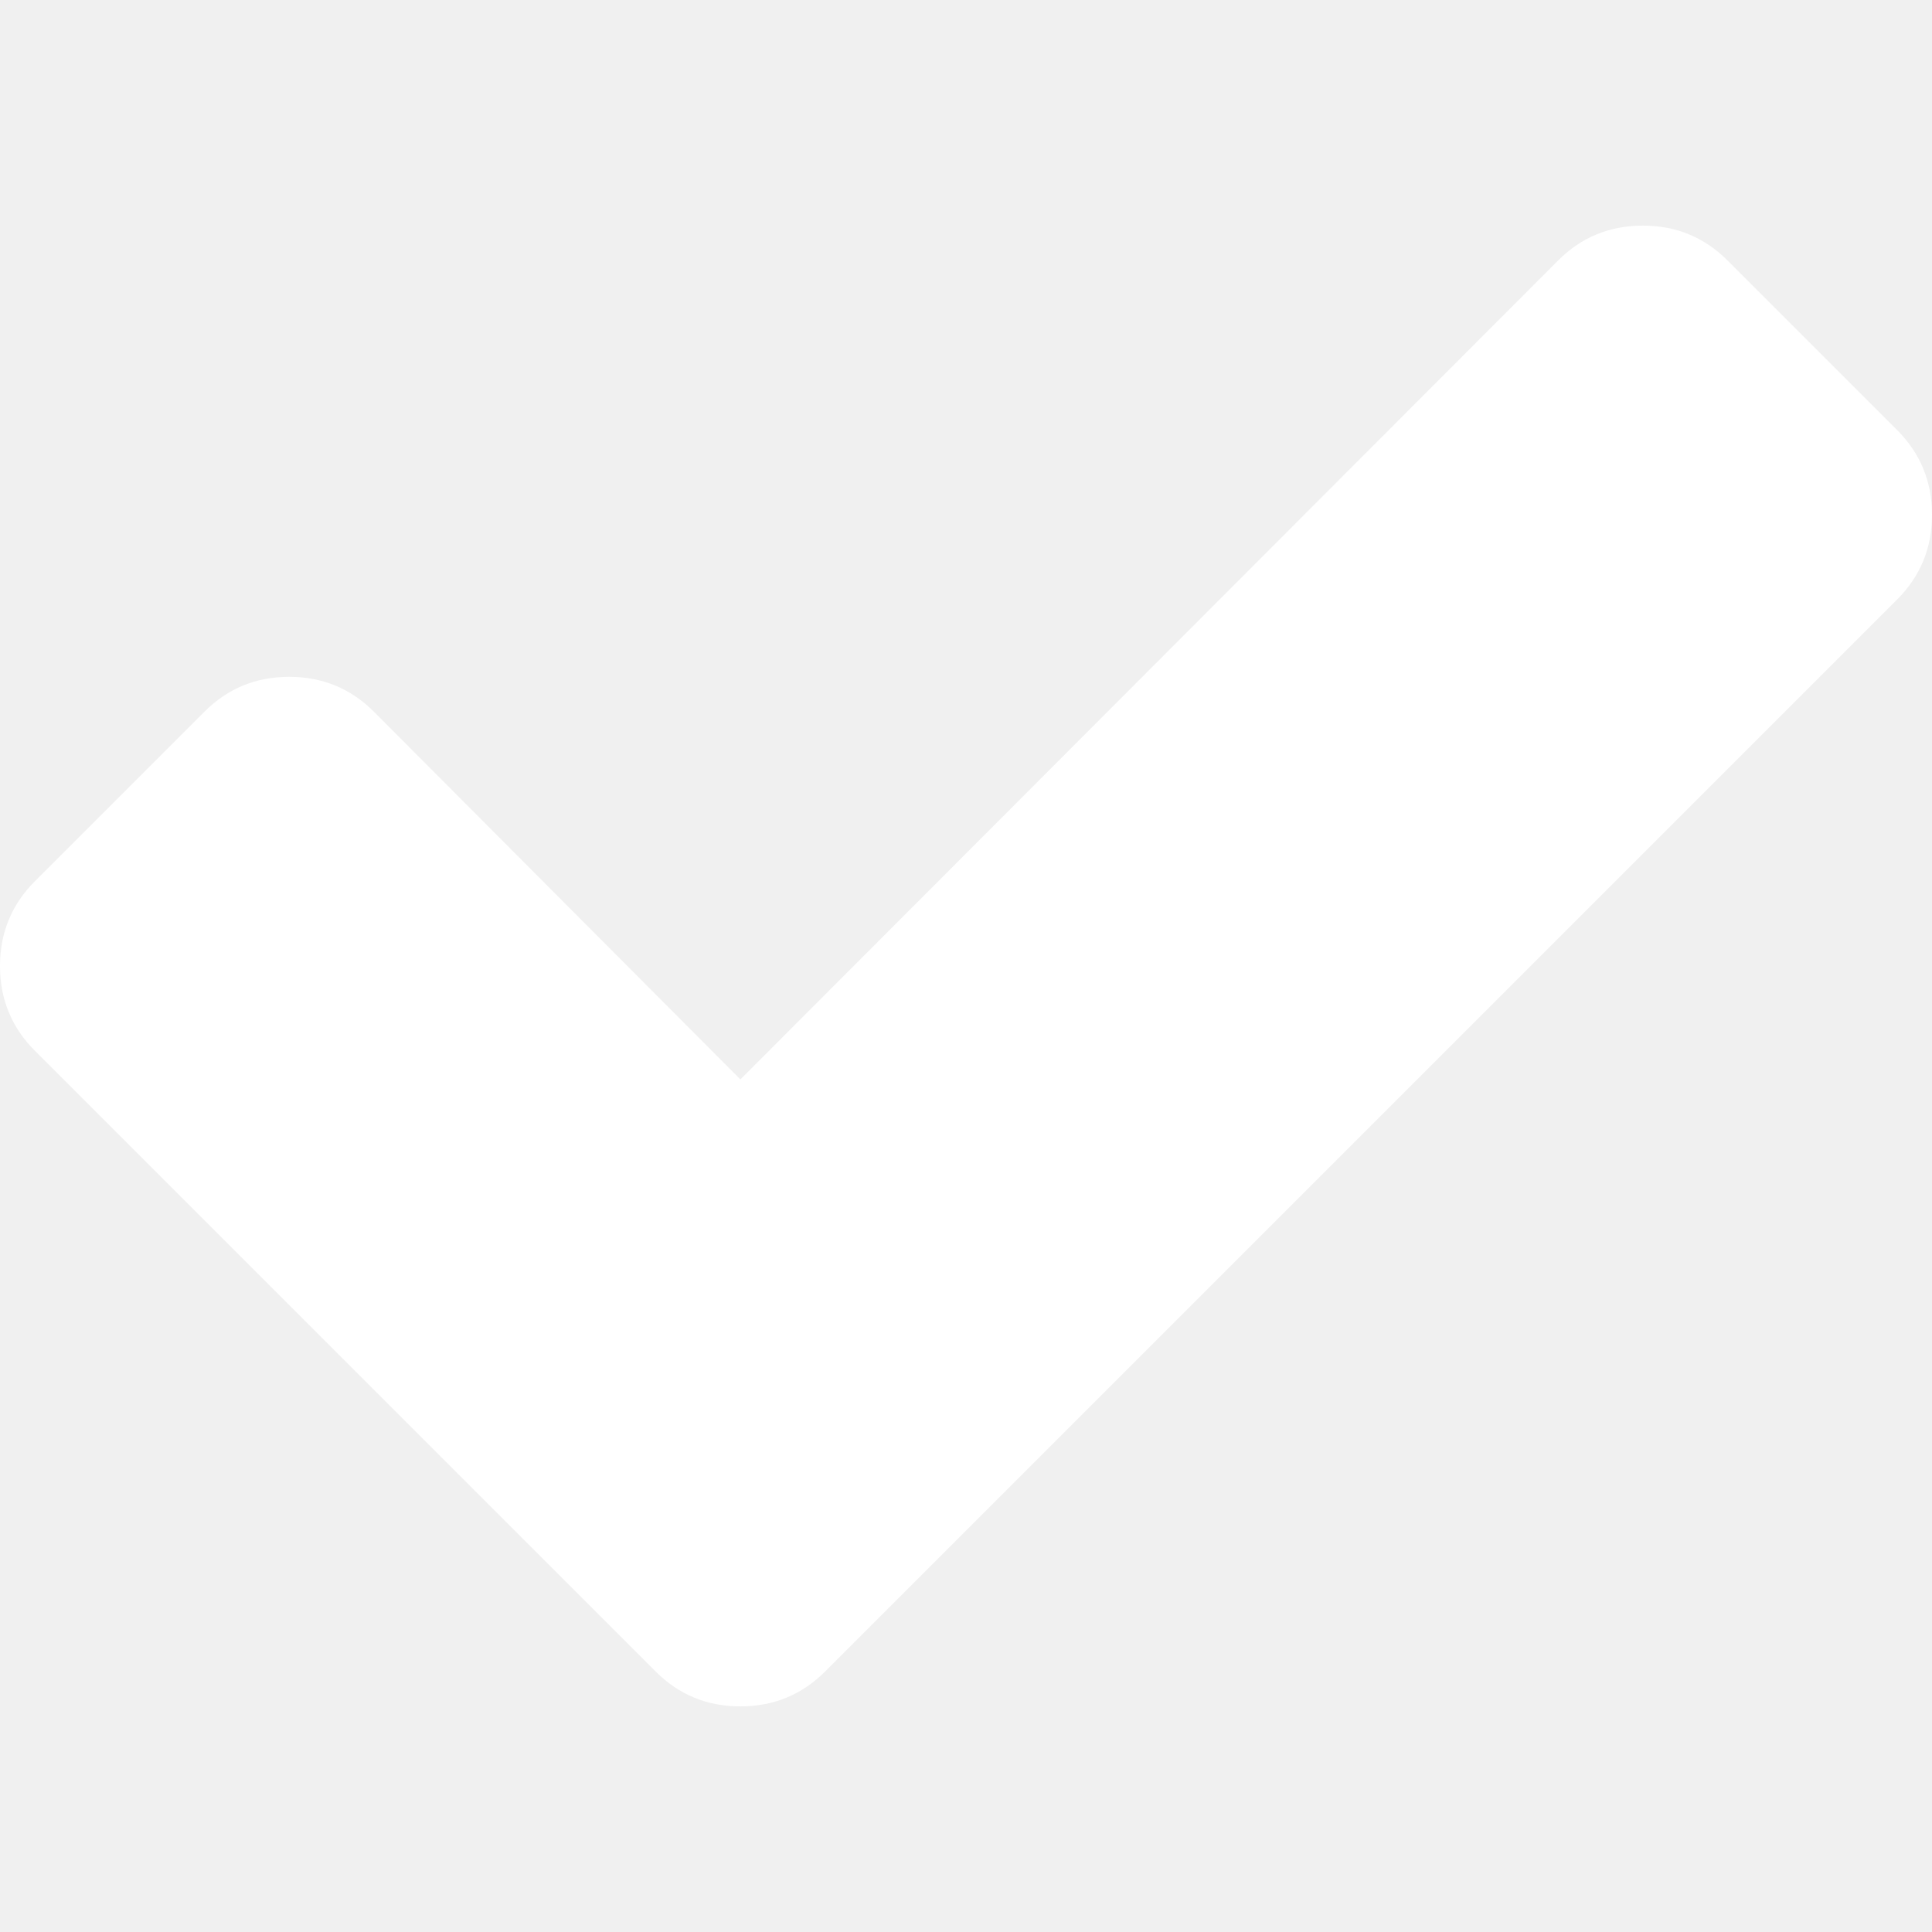
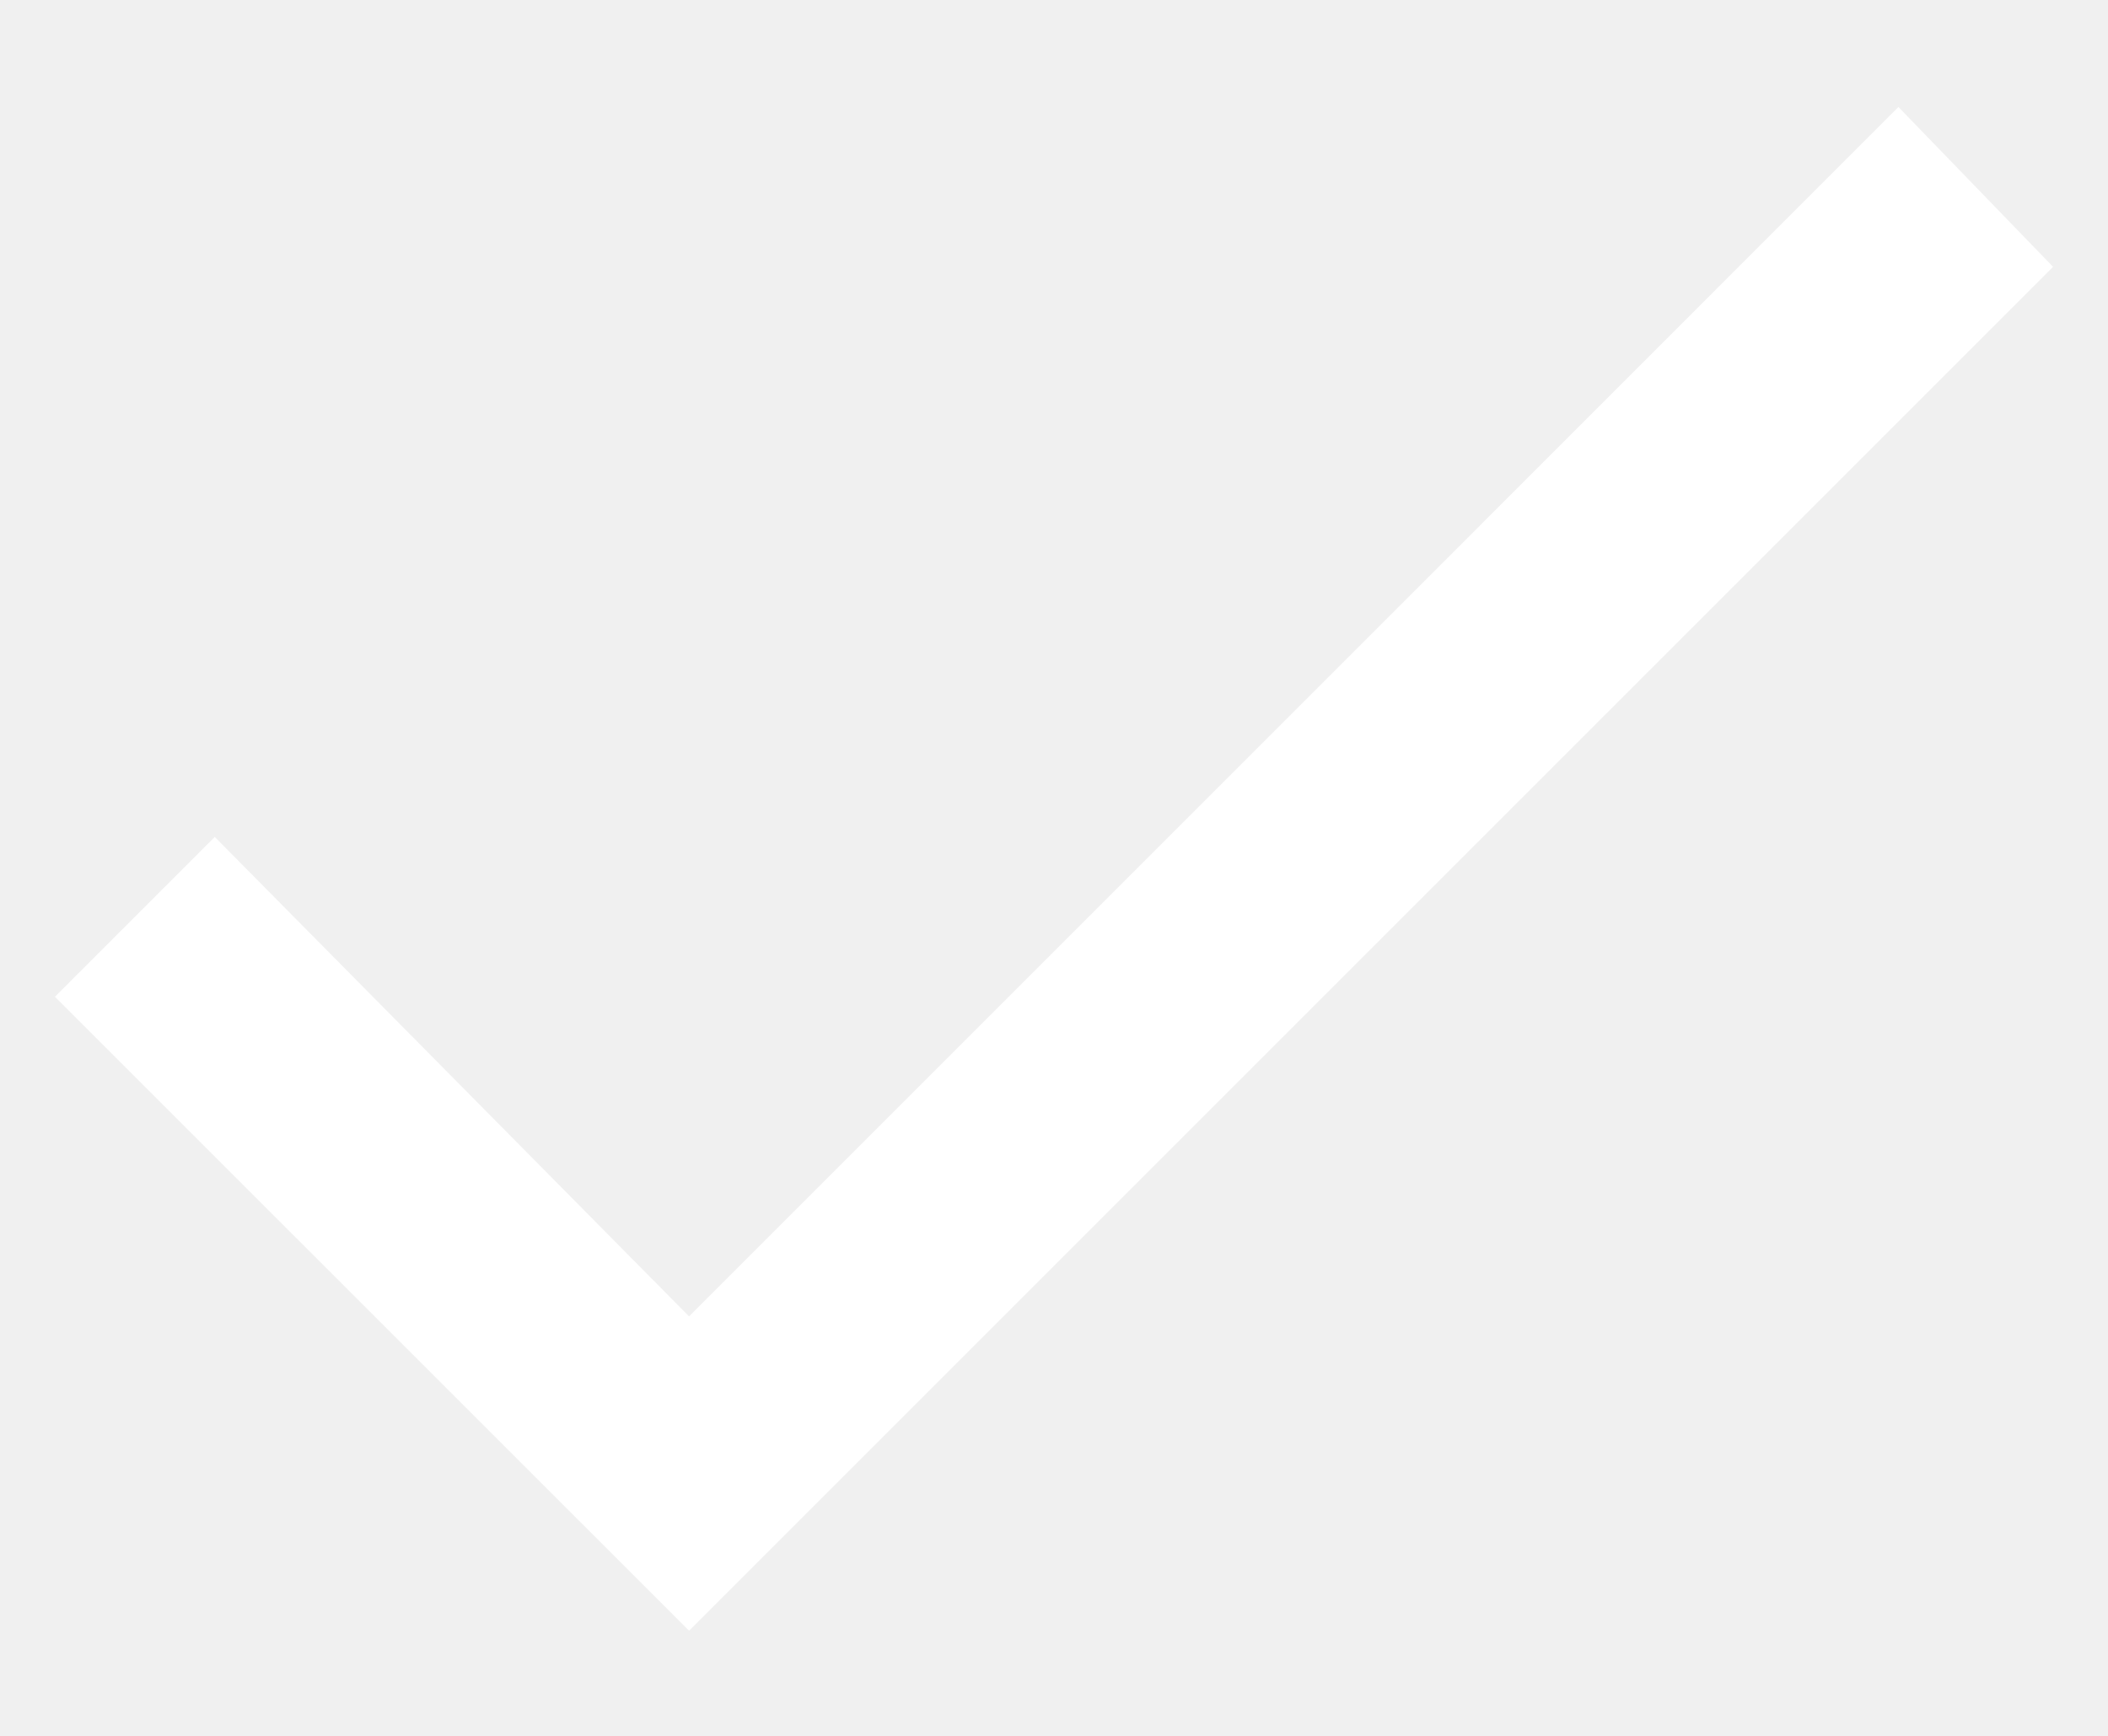
- <svg xmlns="http://www.w3.org/2000/svg" width="442.533" height="442.533" viewBox="0 0 442.533 442.533" fill="#fff">
-   <path d="M434.539 98.499l-38.828-38.828c-5.324-5.328-11.799-7.993-19.41-7.993-7.618 0-14.093 2.665-19.417 7.993L169.59 247.248l-83.939-84.225c-5.33-5.33-11.801-7.992-19.412-7.992-7.616 0-14.087 2.662-19.417 7.992L7.994 201.852C2.664 207.181 0 213.654 0 221.269c0 7.609 2.664 14.088 7.994 19.416l103.351 103.349 38.831 38.828c5.327 5.332 11.8 7.994 19.414 7.994 7.611 0 14.084-2.669 19.414-7.994l38.83-38.828L434.539 137.33c5.325-5.33 7.994-11.802 7.994-19.417.004-7.611-2.669-14.084-7.994-19.414z" />
+ <svg xmlns="http://www.w3.org/2000/svg" width="17" height="14" viewBox="0 0 17 14" fill="none">
+   <path d="M5.557 10.617L15.31 0.863L16.557 2.152L5.557 13.152L0.443 8.039L1.732 6.75L5.557 10.617Z" fill="white" />
</svg>
